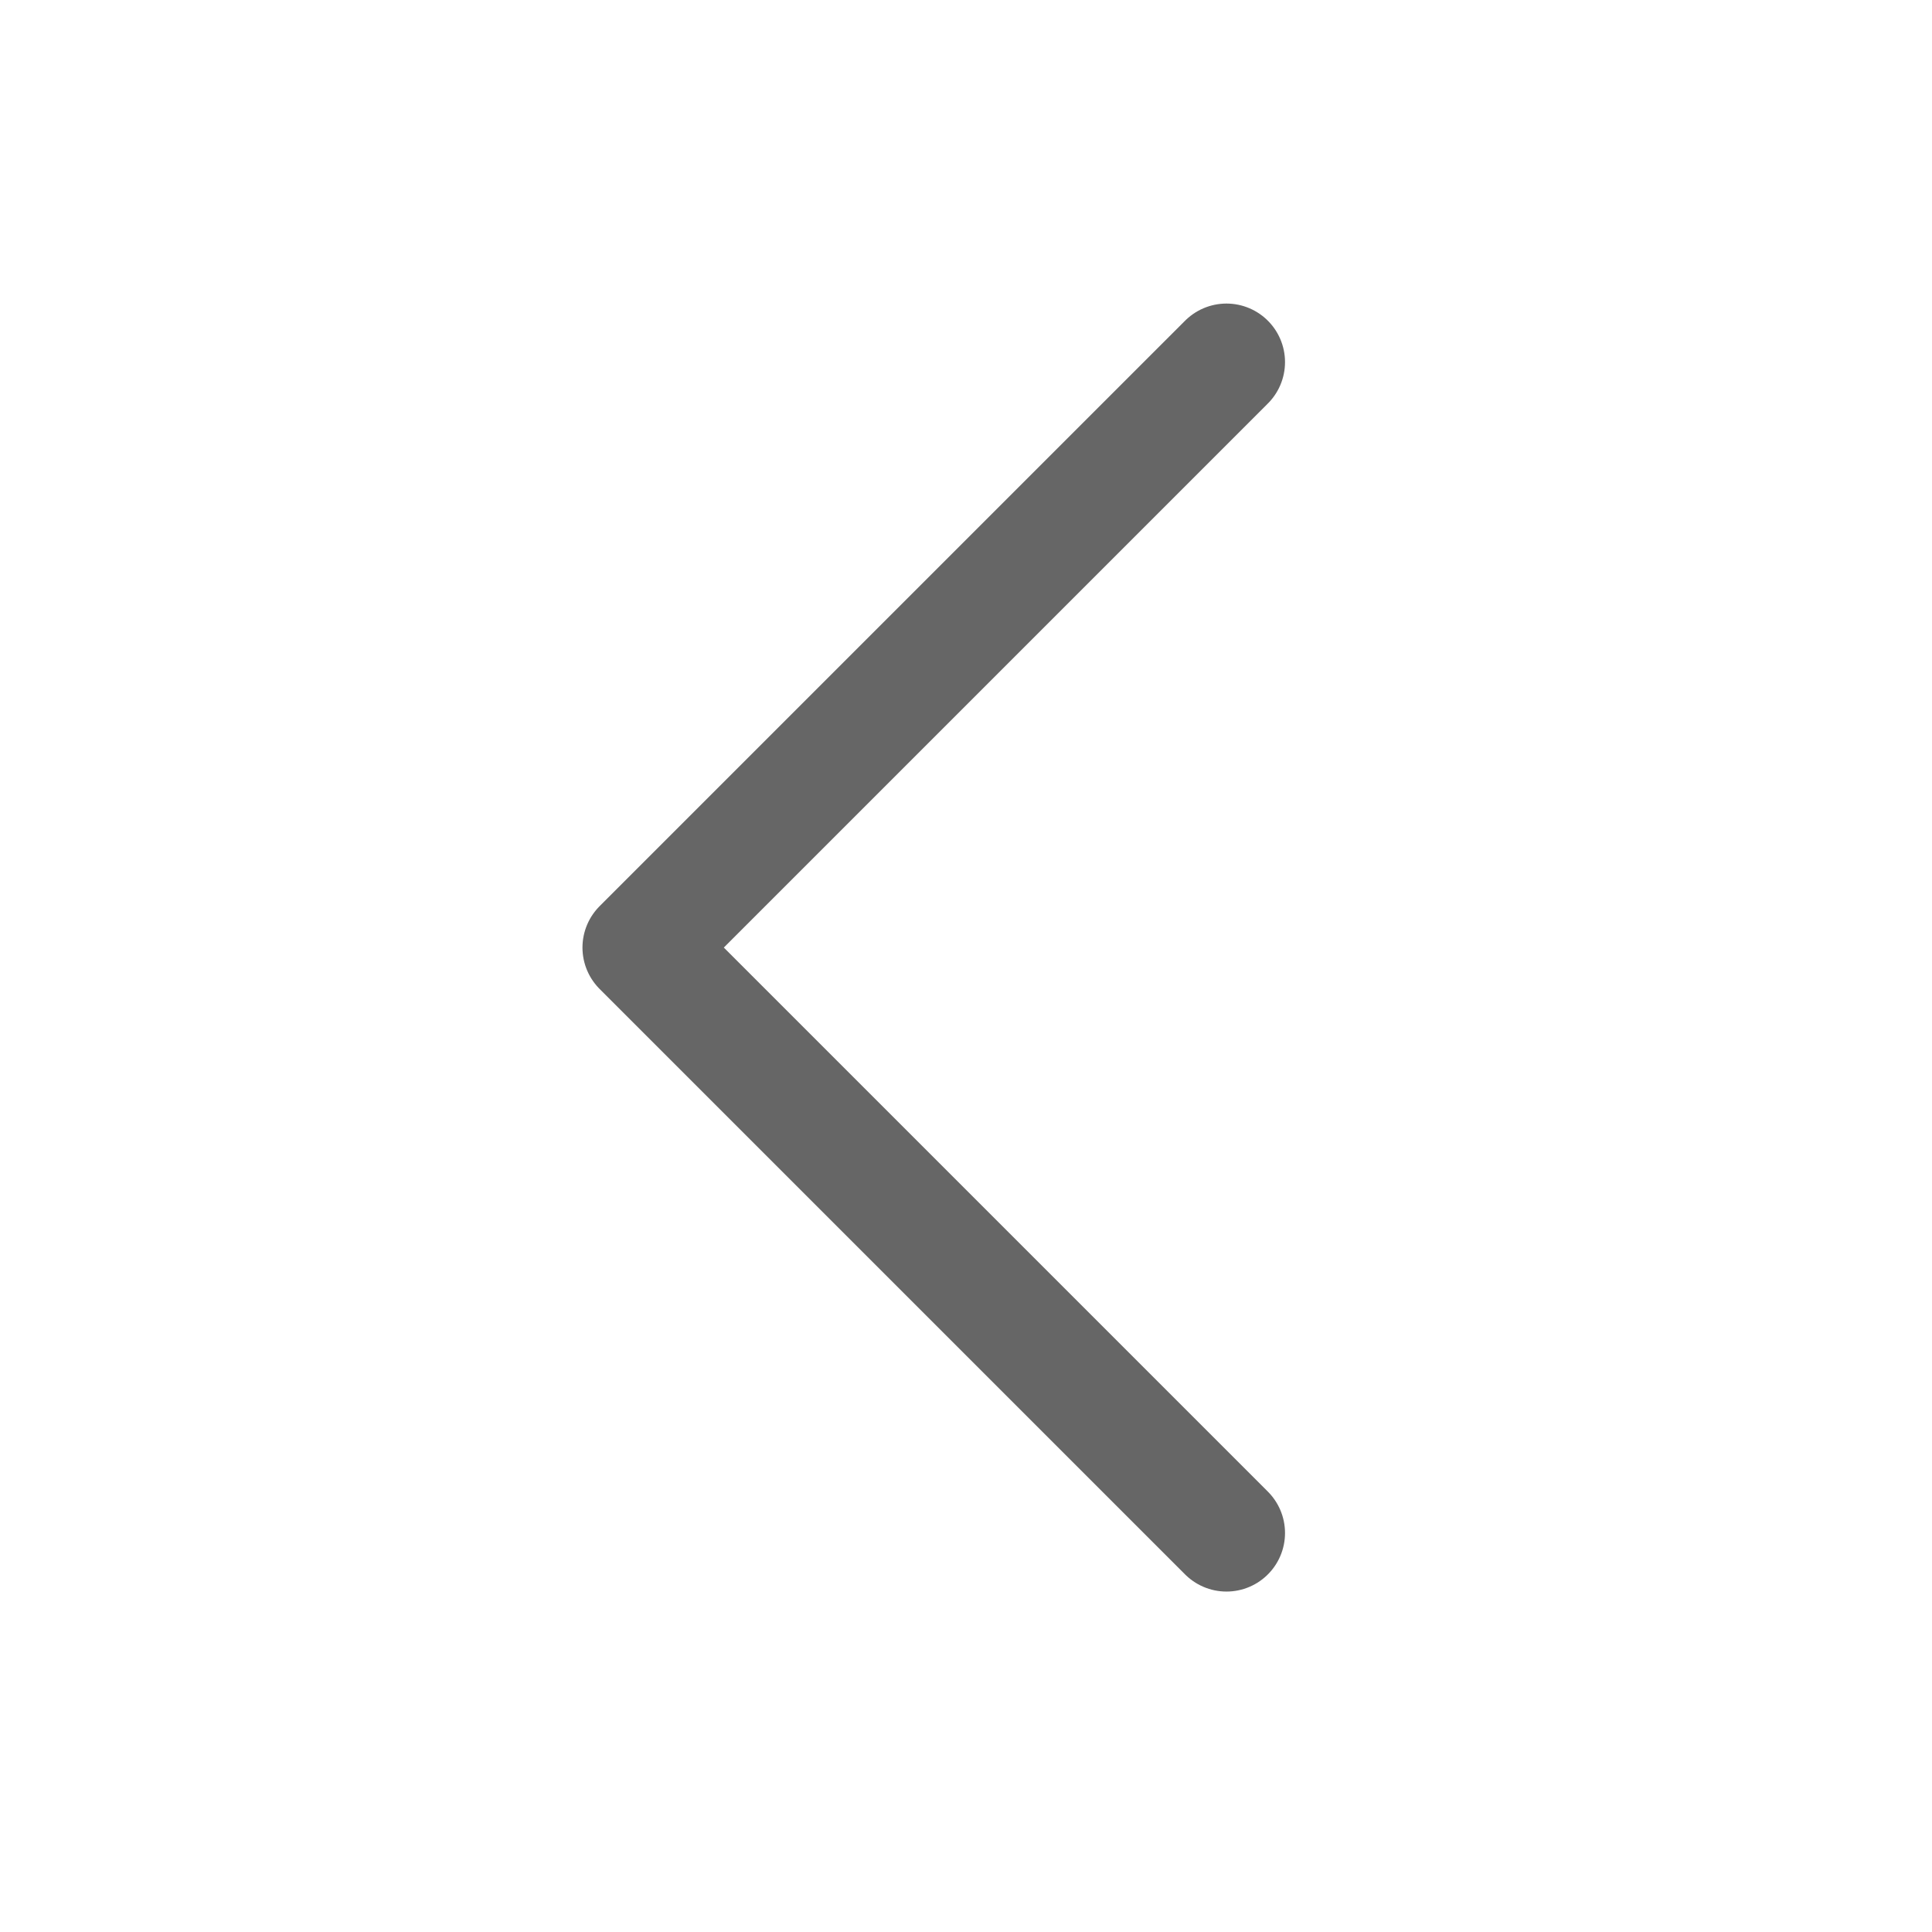
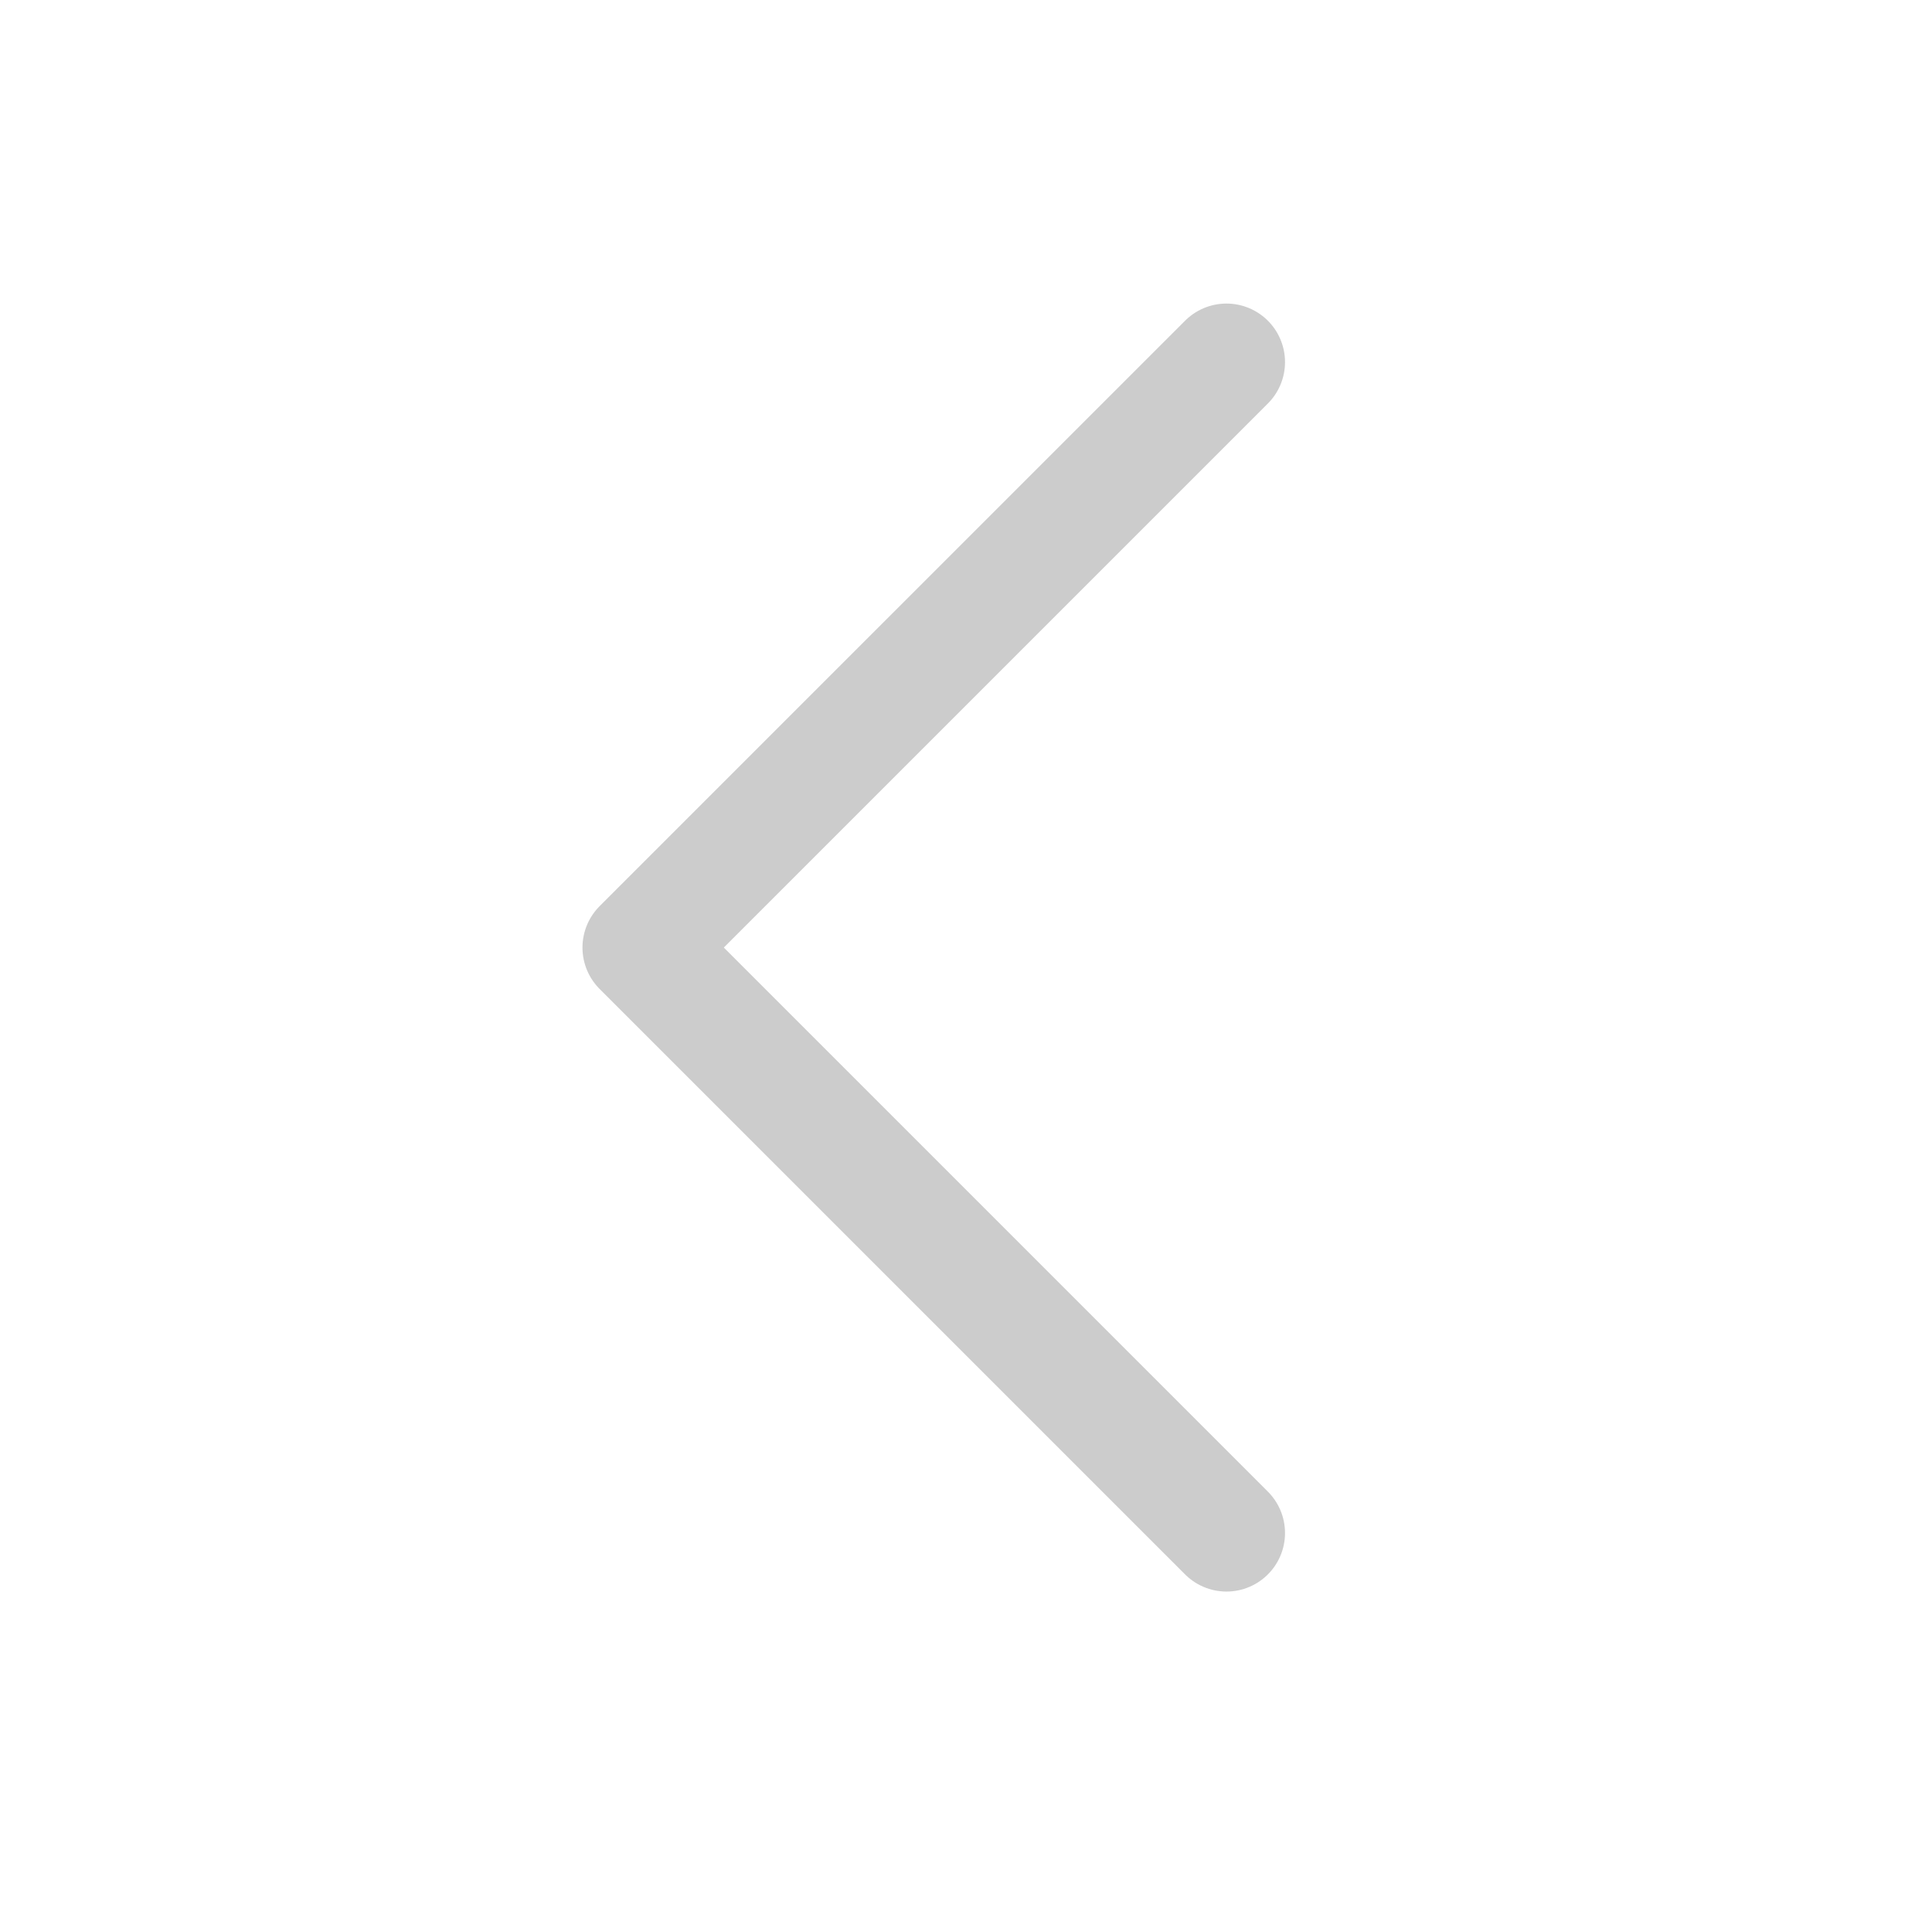
<svg xmlns="http://www.w3.org/2000/svg" width="33" height="33" viewBox="0 0 33 33" fill="none">
-   <path d="M20.949 26.185L10.949 16.185L20.949 6.185" stroke="#666666" stroke-width="2" stroke-linecap="round" stroke-linejoin="round" />
+   <path d="M20.949 26.185L10.949 16.185L20.949 6.185" stroke="#cccccc" stroke-width="2" stroke-linecap="round" stroke-linejoin="round" />
</svg>
